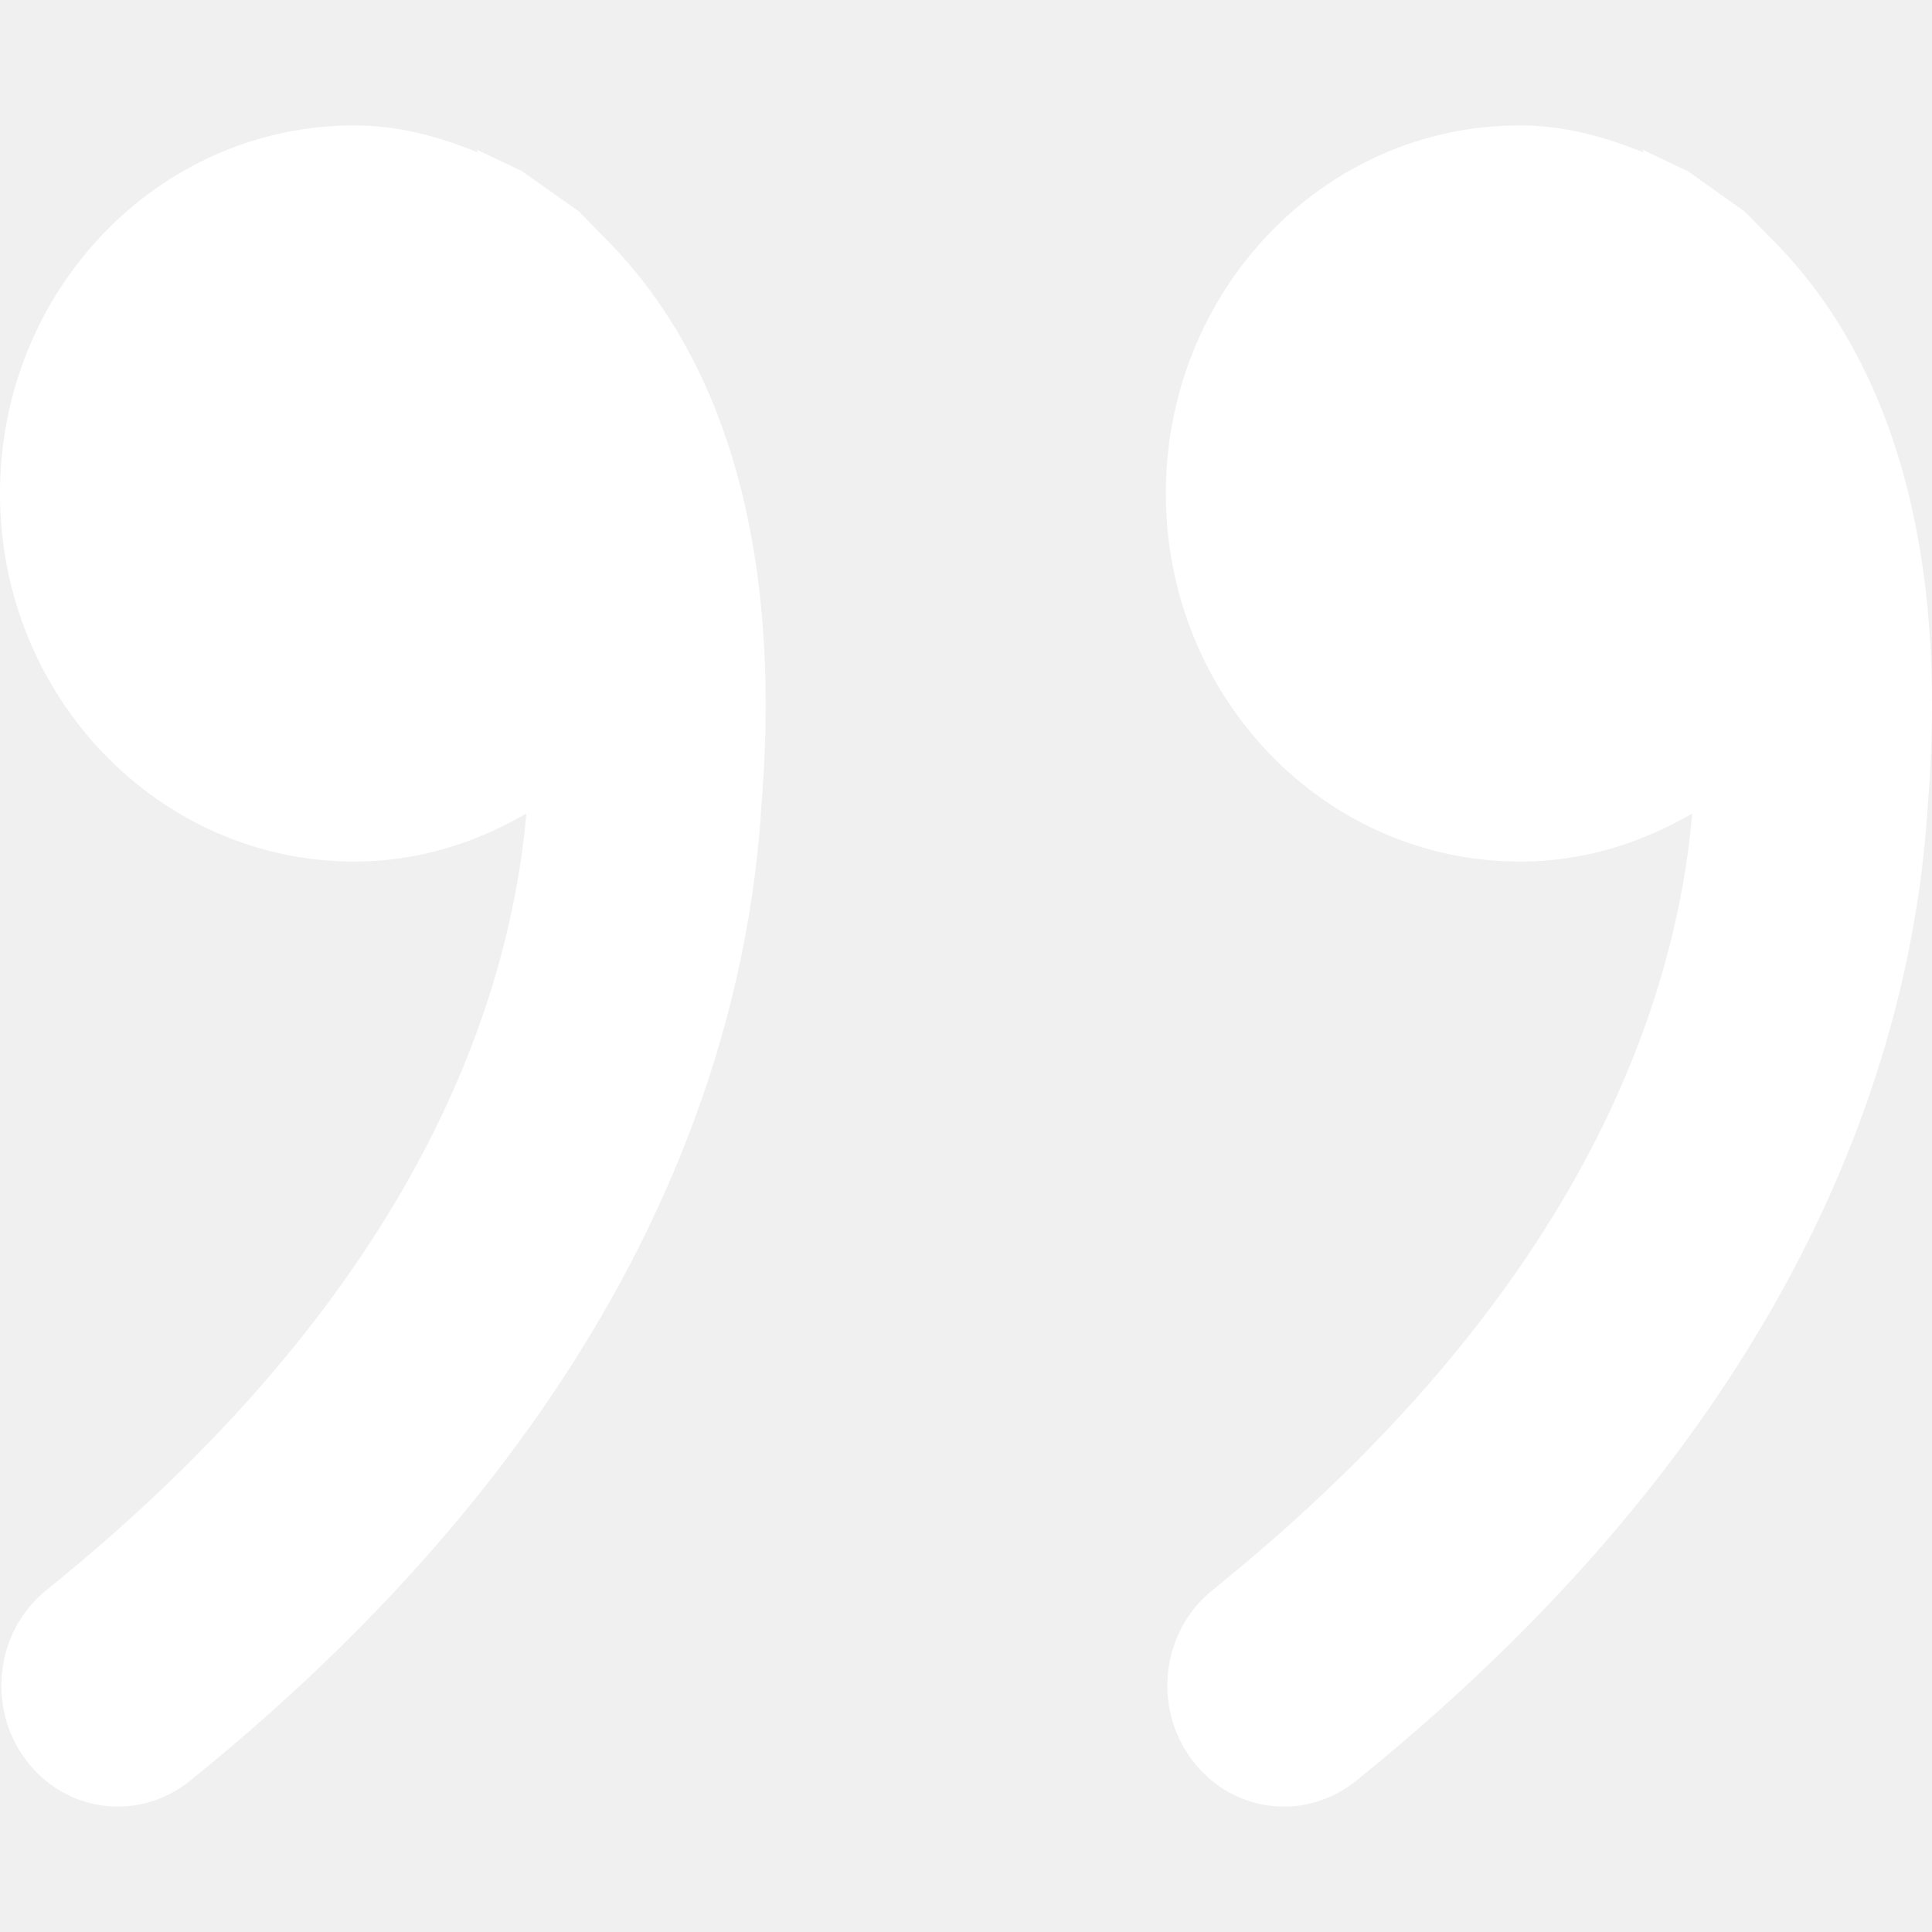
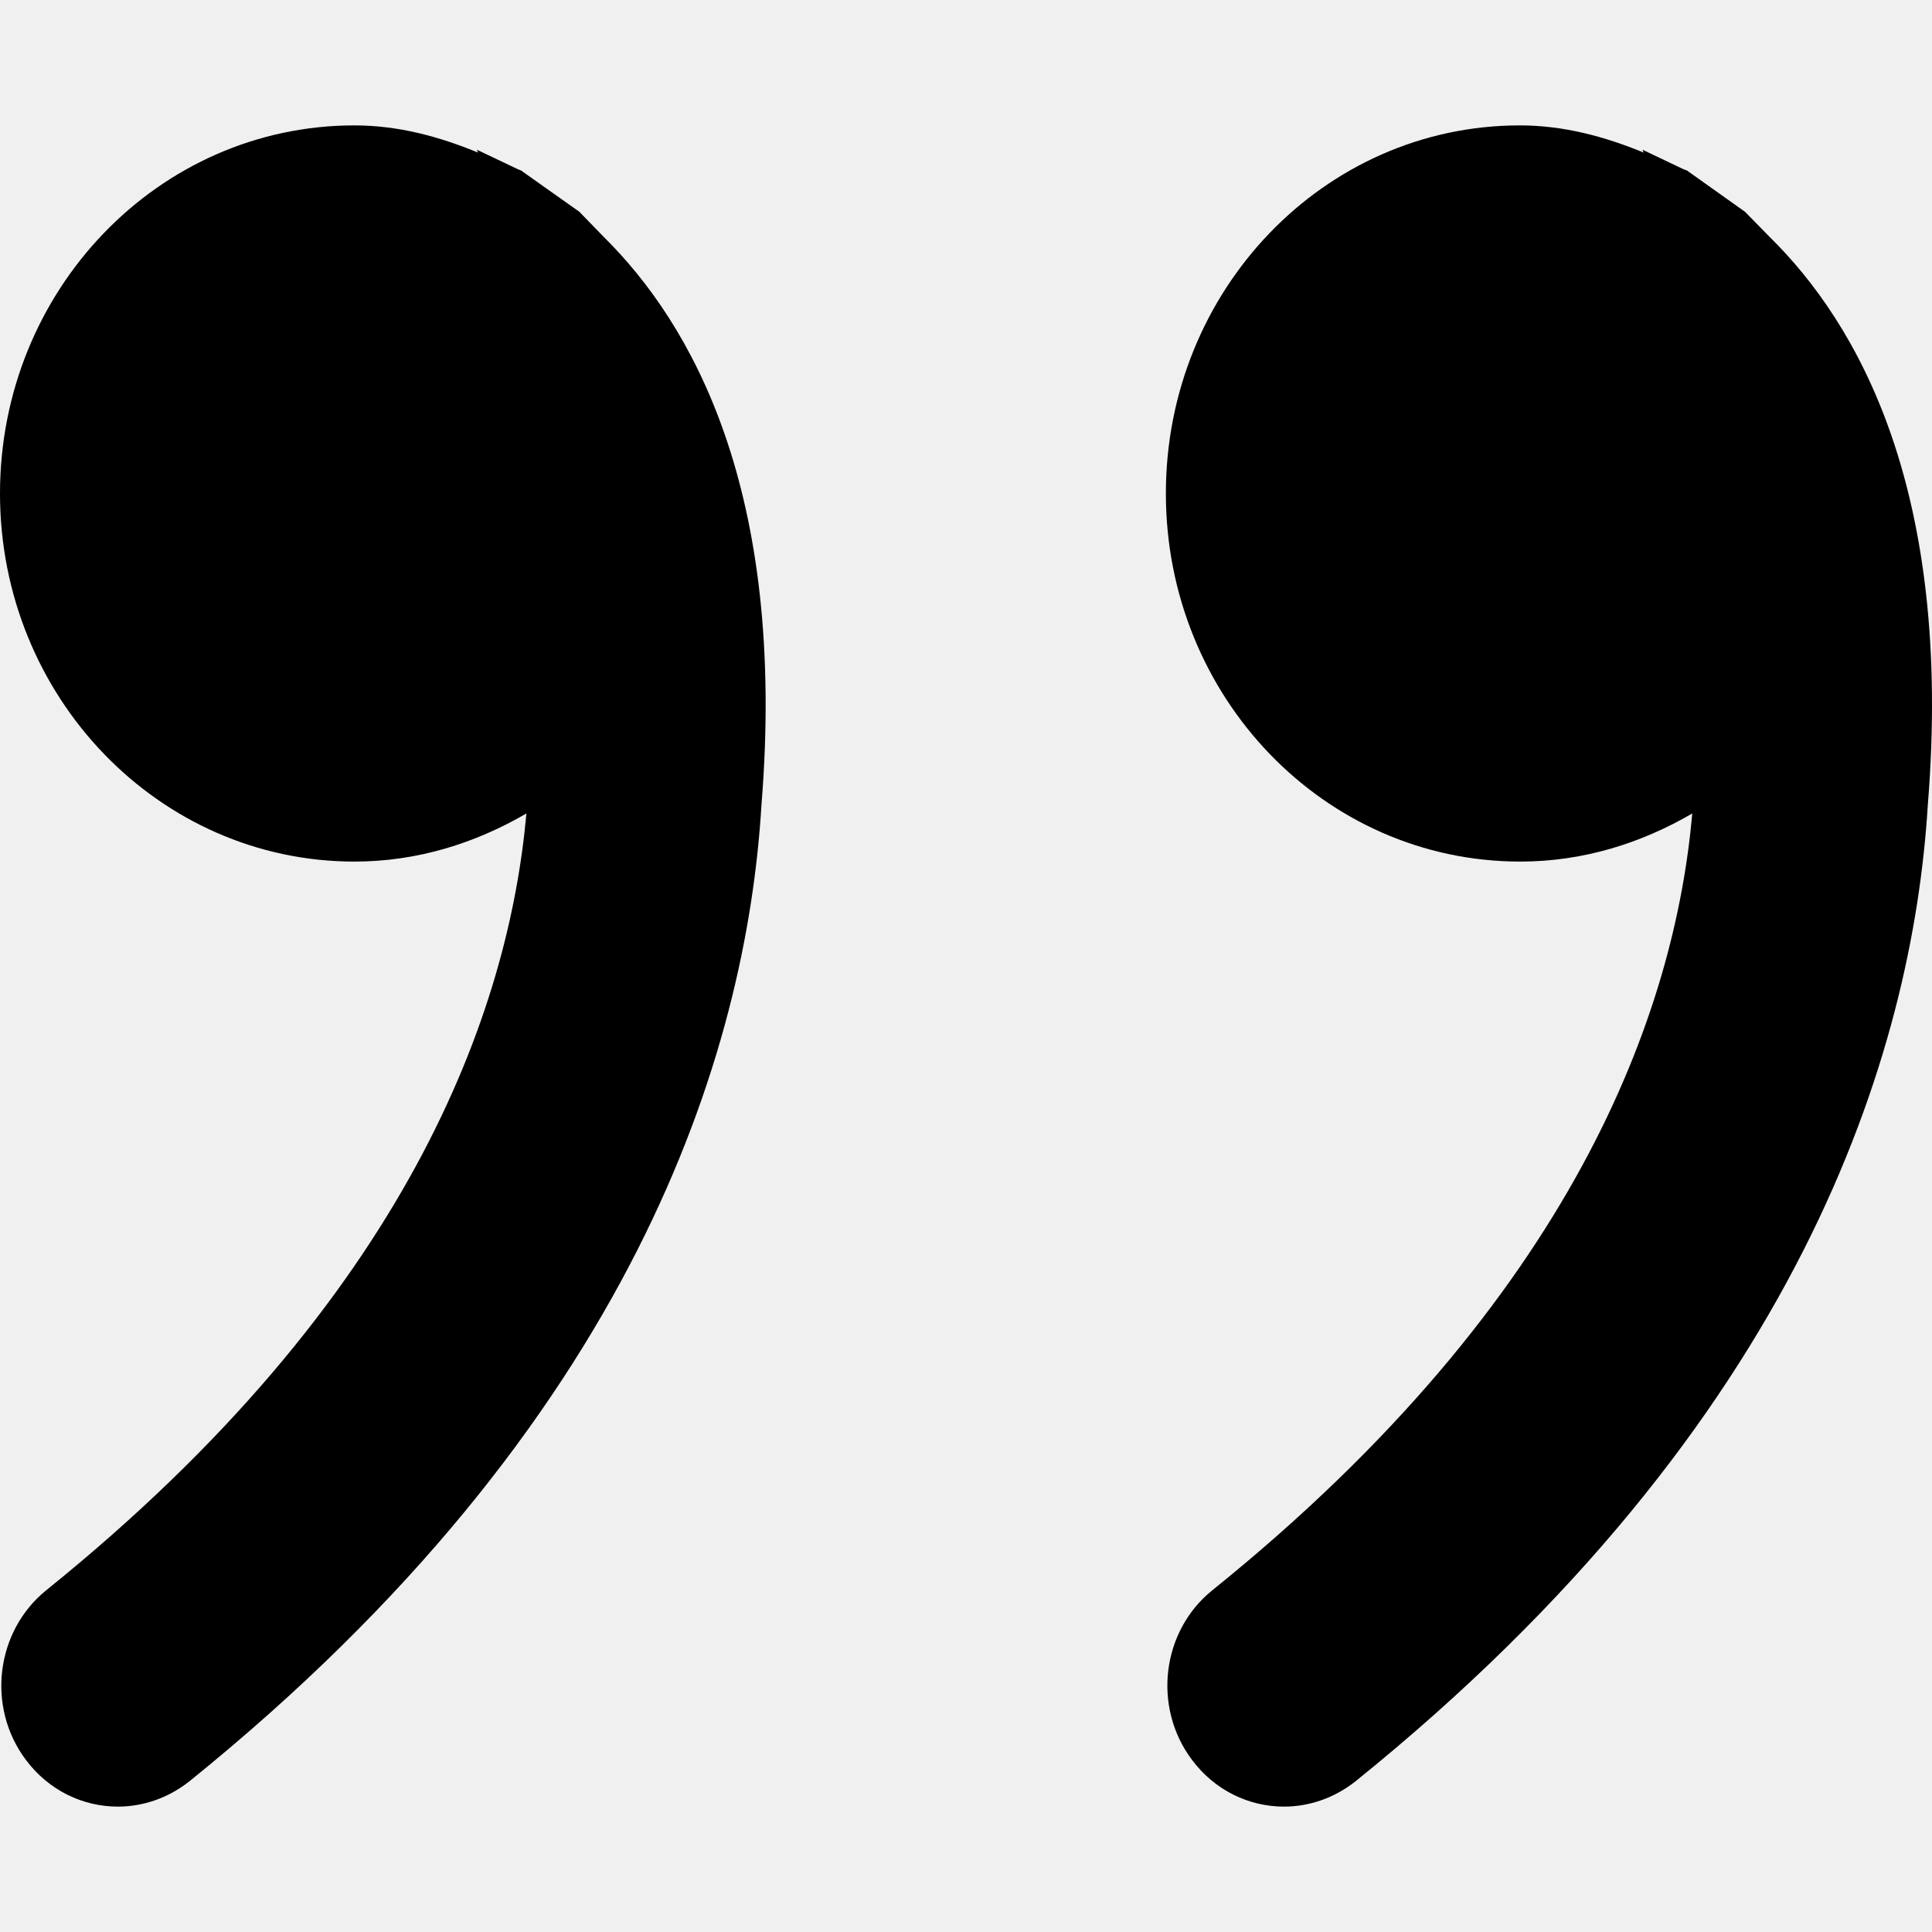
<svg xmlns="http://www.w3.org/2000/svg" version="1.1" id="Capa_1" x="0px" y="0px" viewBox="0 0 255.226 255.226" style="enable-background:new 0 0 255.226 255.226;" xml:space="preserve" width="512px" height="512px">
  <g>
    <g>
      <g>
        <g>
-           <path d="M76.532,27.975l-7.405-5.244l-0.254-0.191l-0.477-0.191l-5.403-2.574l0.159,0.381      c-5.117-2.098-10.488-3.591-16.336-3.591C20.945,16.565,0,38.336,0,65.192s20.976,48.627,46.816,48.627      c8.295,0,15.955-2.415,22.724-6.356c-2.32,25.998-15.415,63.915-63.406,102.594c-6.706,5.403-7.946,15.446-2.733,22.407      c3.051,4.1,7.596,6.198,12.173,6.198c3.305,0,6.611-1.112,9.439-3.337c58.893-47.547,73.608-96.364,75.579-128.973      c3.369-41.699-9.28-63.629-20.849-75.07L76.532,27.975z" fill="#fff" />
-           <path d="M233.76,31.28l-3.242-3.305l-7.374-5.244l-0.254-0.191l-0.509-0.191l-5.403-2.574l0.159,0.381      c-5.117-2.098-10.52-3.591-16.368-3.591c-25.839,0-46.752,21.771-46.752,48.627s20.913,48.627,46.816,48.627      c8.295,0,15.955-2.415,22.724-6.356c-2.288,25.998-15.383,63.915-63.374,102.594c-6.738,5.403-7.946,15.446-2.733,22.407      c3.051,4.1,7.596,6.198,12.173,6.198c3.305,0,6.611-1.112,9.439-3.337c58.925-47.547,73.608-96.364,75.611-128.973      C258.042,64.652,245.393,42.722,233.76,31.28z" fill="#fff" />
+           <path d="M76.532,27.975l-7.405-5.244l-0.254-0.191l-0.477-0.191l-5.403-2.574l0.159,0.381      c-5.117-2.098-10.488-3.591-16.336-3.591C20.945,16.565,0,38.336,0,65.192s20.976,48.627,46.816,48.627      c8.295,0,15.955-2.415,22.724-6.356c-2.32,25.998-15.415,63.915-63.406,102.594c-6.706,5.403-7.946,15.446-2.733,22.407      c3.051,4.1,7.596,6.198,12.173,6.198c3.305,0,6.611-1.112,9.439-3.337c58.893-47.547,73.608-96.364,75.579-128.973      c3.369-41.699-9.28-63.629-20.849-75.07L76.532,27.975z" />
+           <path d="M233.76,31.28l-3.242-3.305l-7.374-5.244l-0.254-0.191l-0.509-0.191l-5.403-2.574l0.159,0.381      c-5.117-2.098-10.52-3.591-16.368-3.591c-25.839,0-46.752,21.771-46.752,48.627s20.913,48.627,46.816,48.627      c8.295,0,15.955-2.415,22.724-6.356c-2.288,25.998-15.383,63.915-63.374,102.594c-6.738,5.403-7.946,15.446-2.733,22.407      c3.051,4.1,7.596,6.198,12.173,6.198c3.305,0,6.611-1.112,9.439-3.337c58.925-47.547,73.608-96.364,75.611-128.973      C258.042,64.652,245.393,42.722,233.76,31.28z" />
        </g>
      </g>
    </g>
  </g>
  <g>
</g>
  <g>
</g>
  <g>
</g>
  <g>
</g>
  <g>
</g>
  <g>
</g>
  <g>
</g>
  <g>
</g>
  <g>
</g>
  <g>
</g>
  <g>
</g>
  <g>
</g>
  <g>
</g>
  <g>
</g>
  <g>
</g>
</svg>
